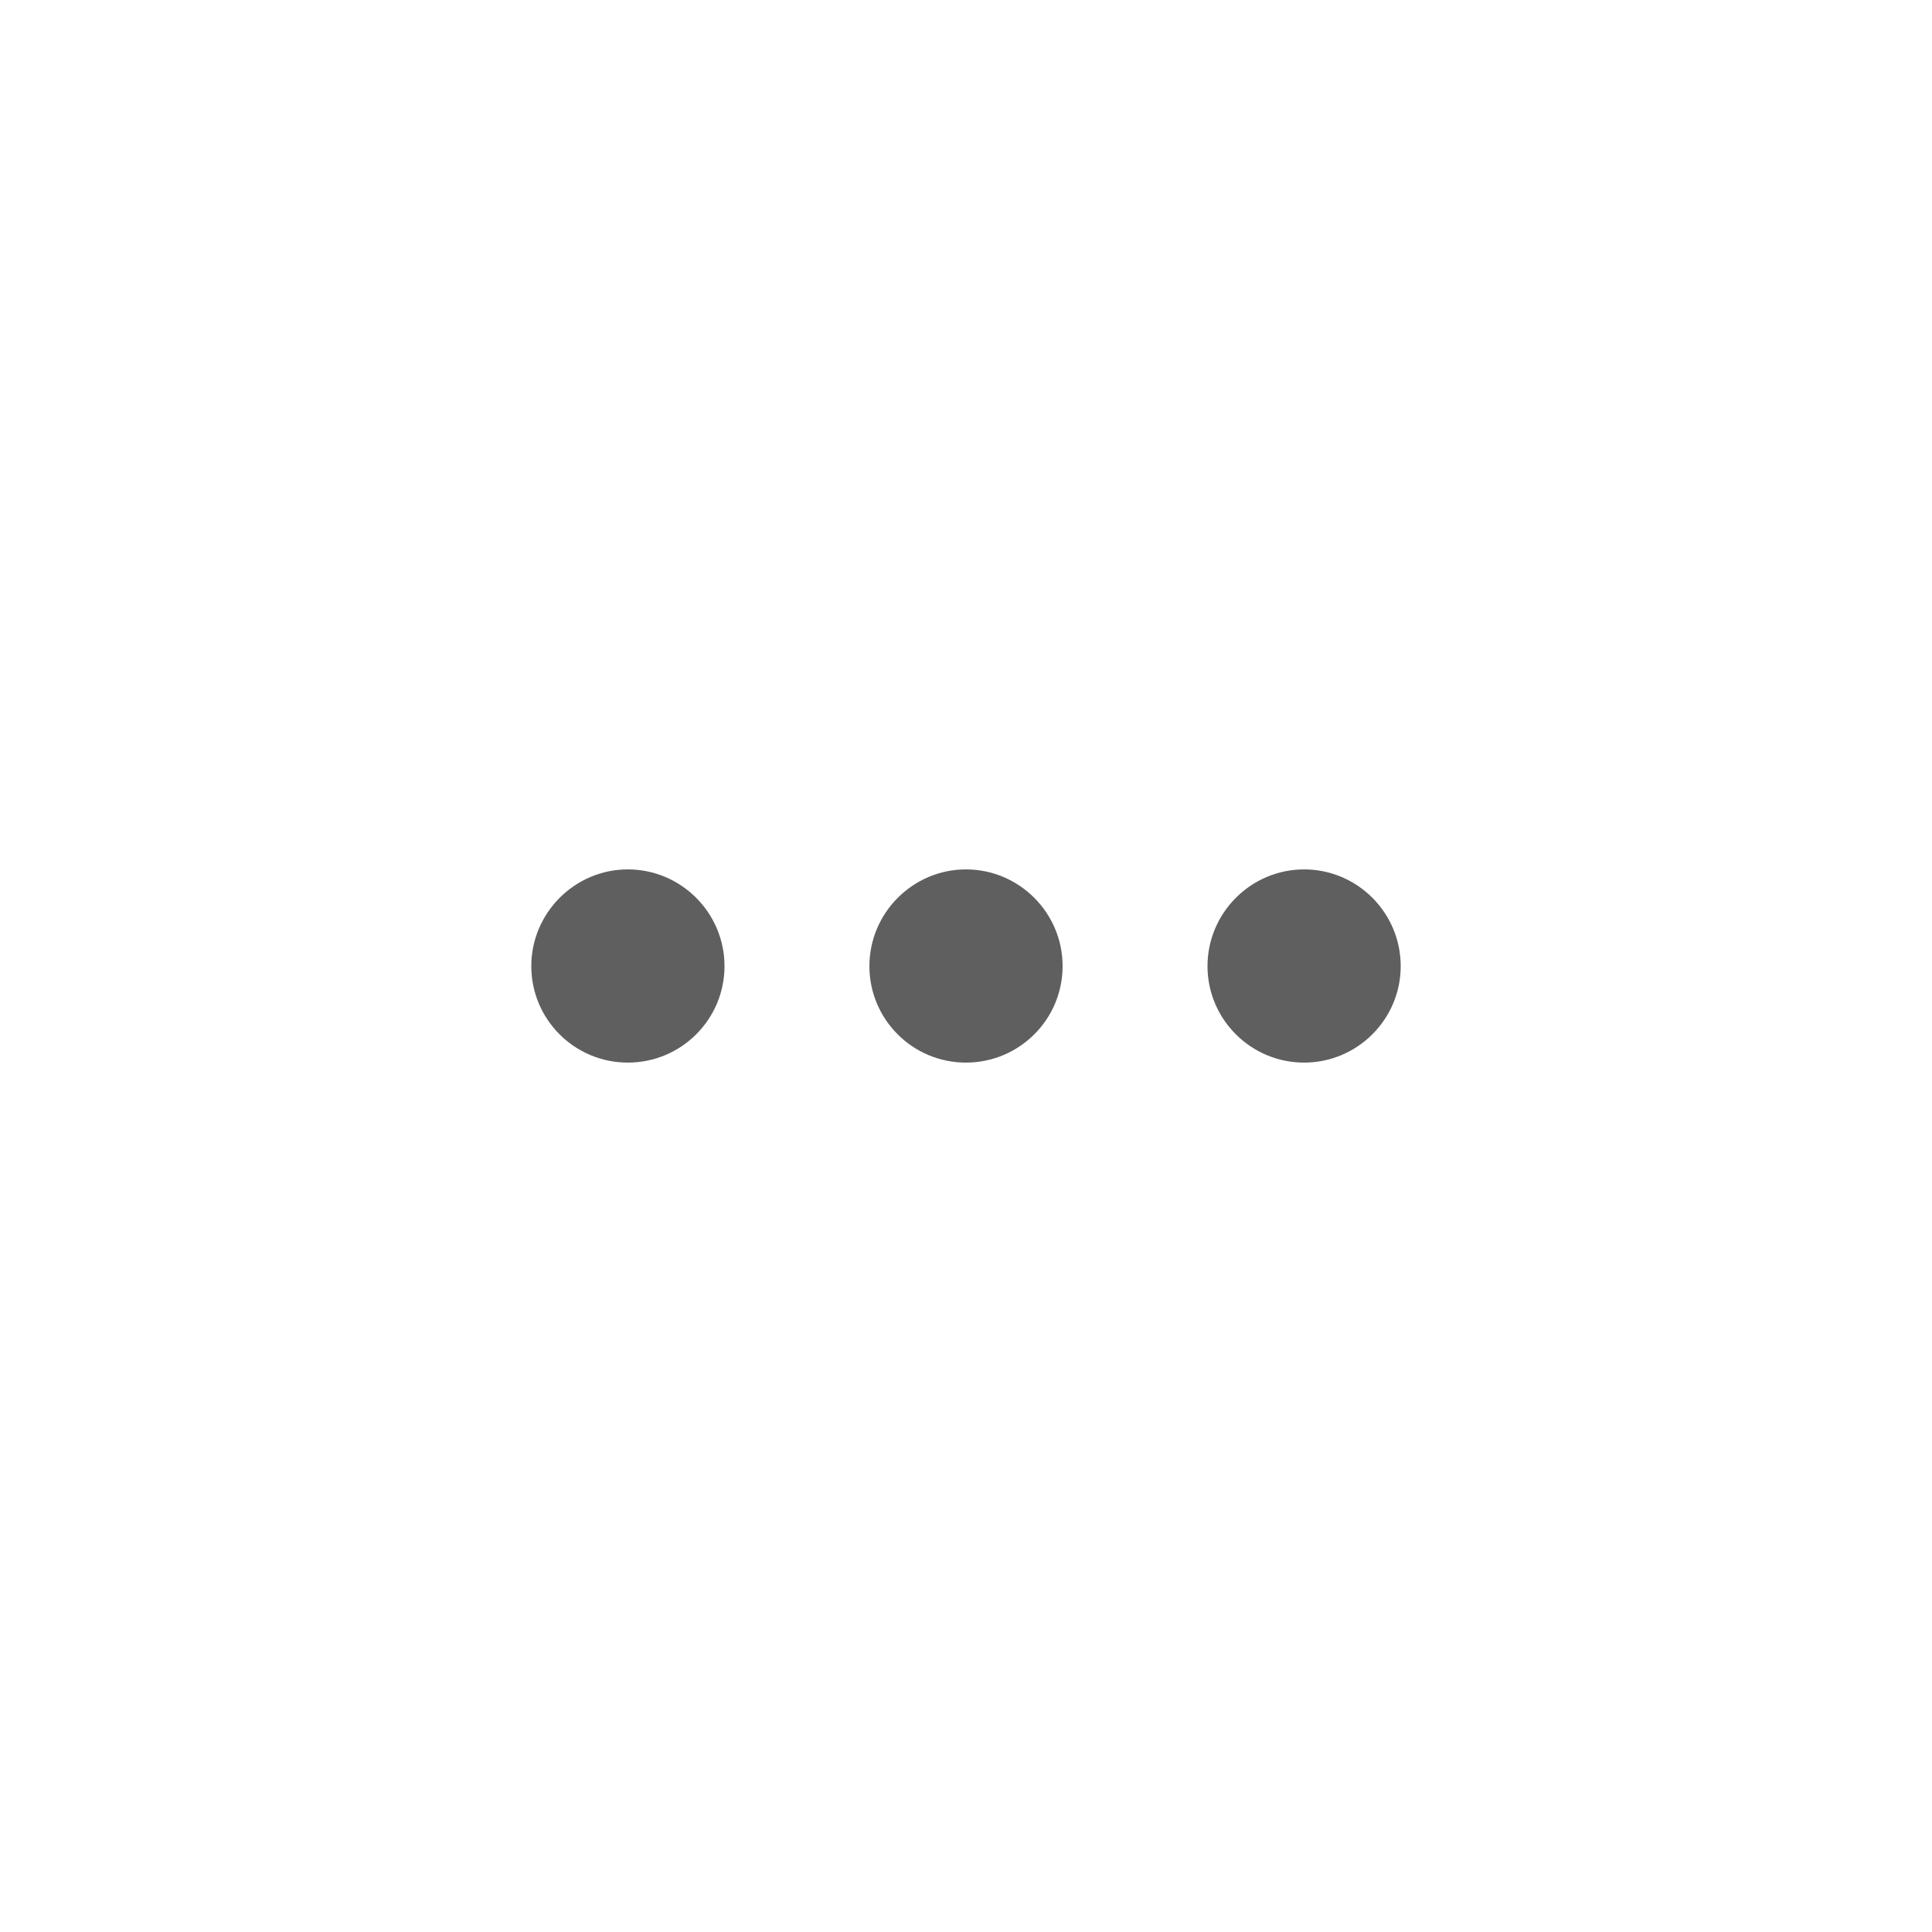
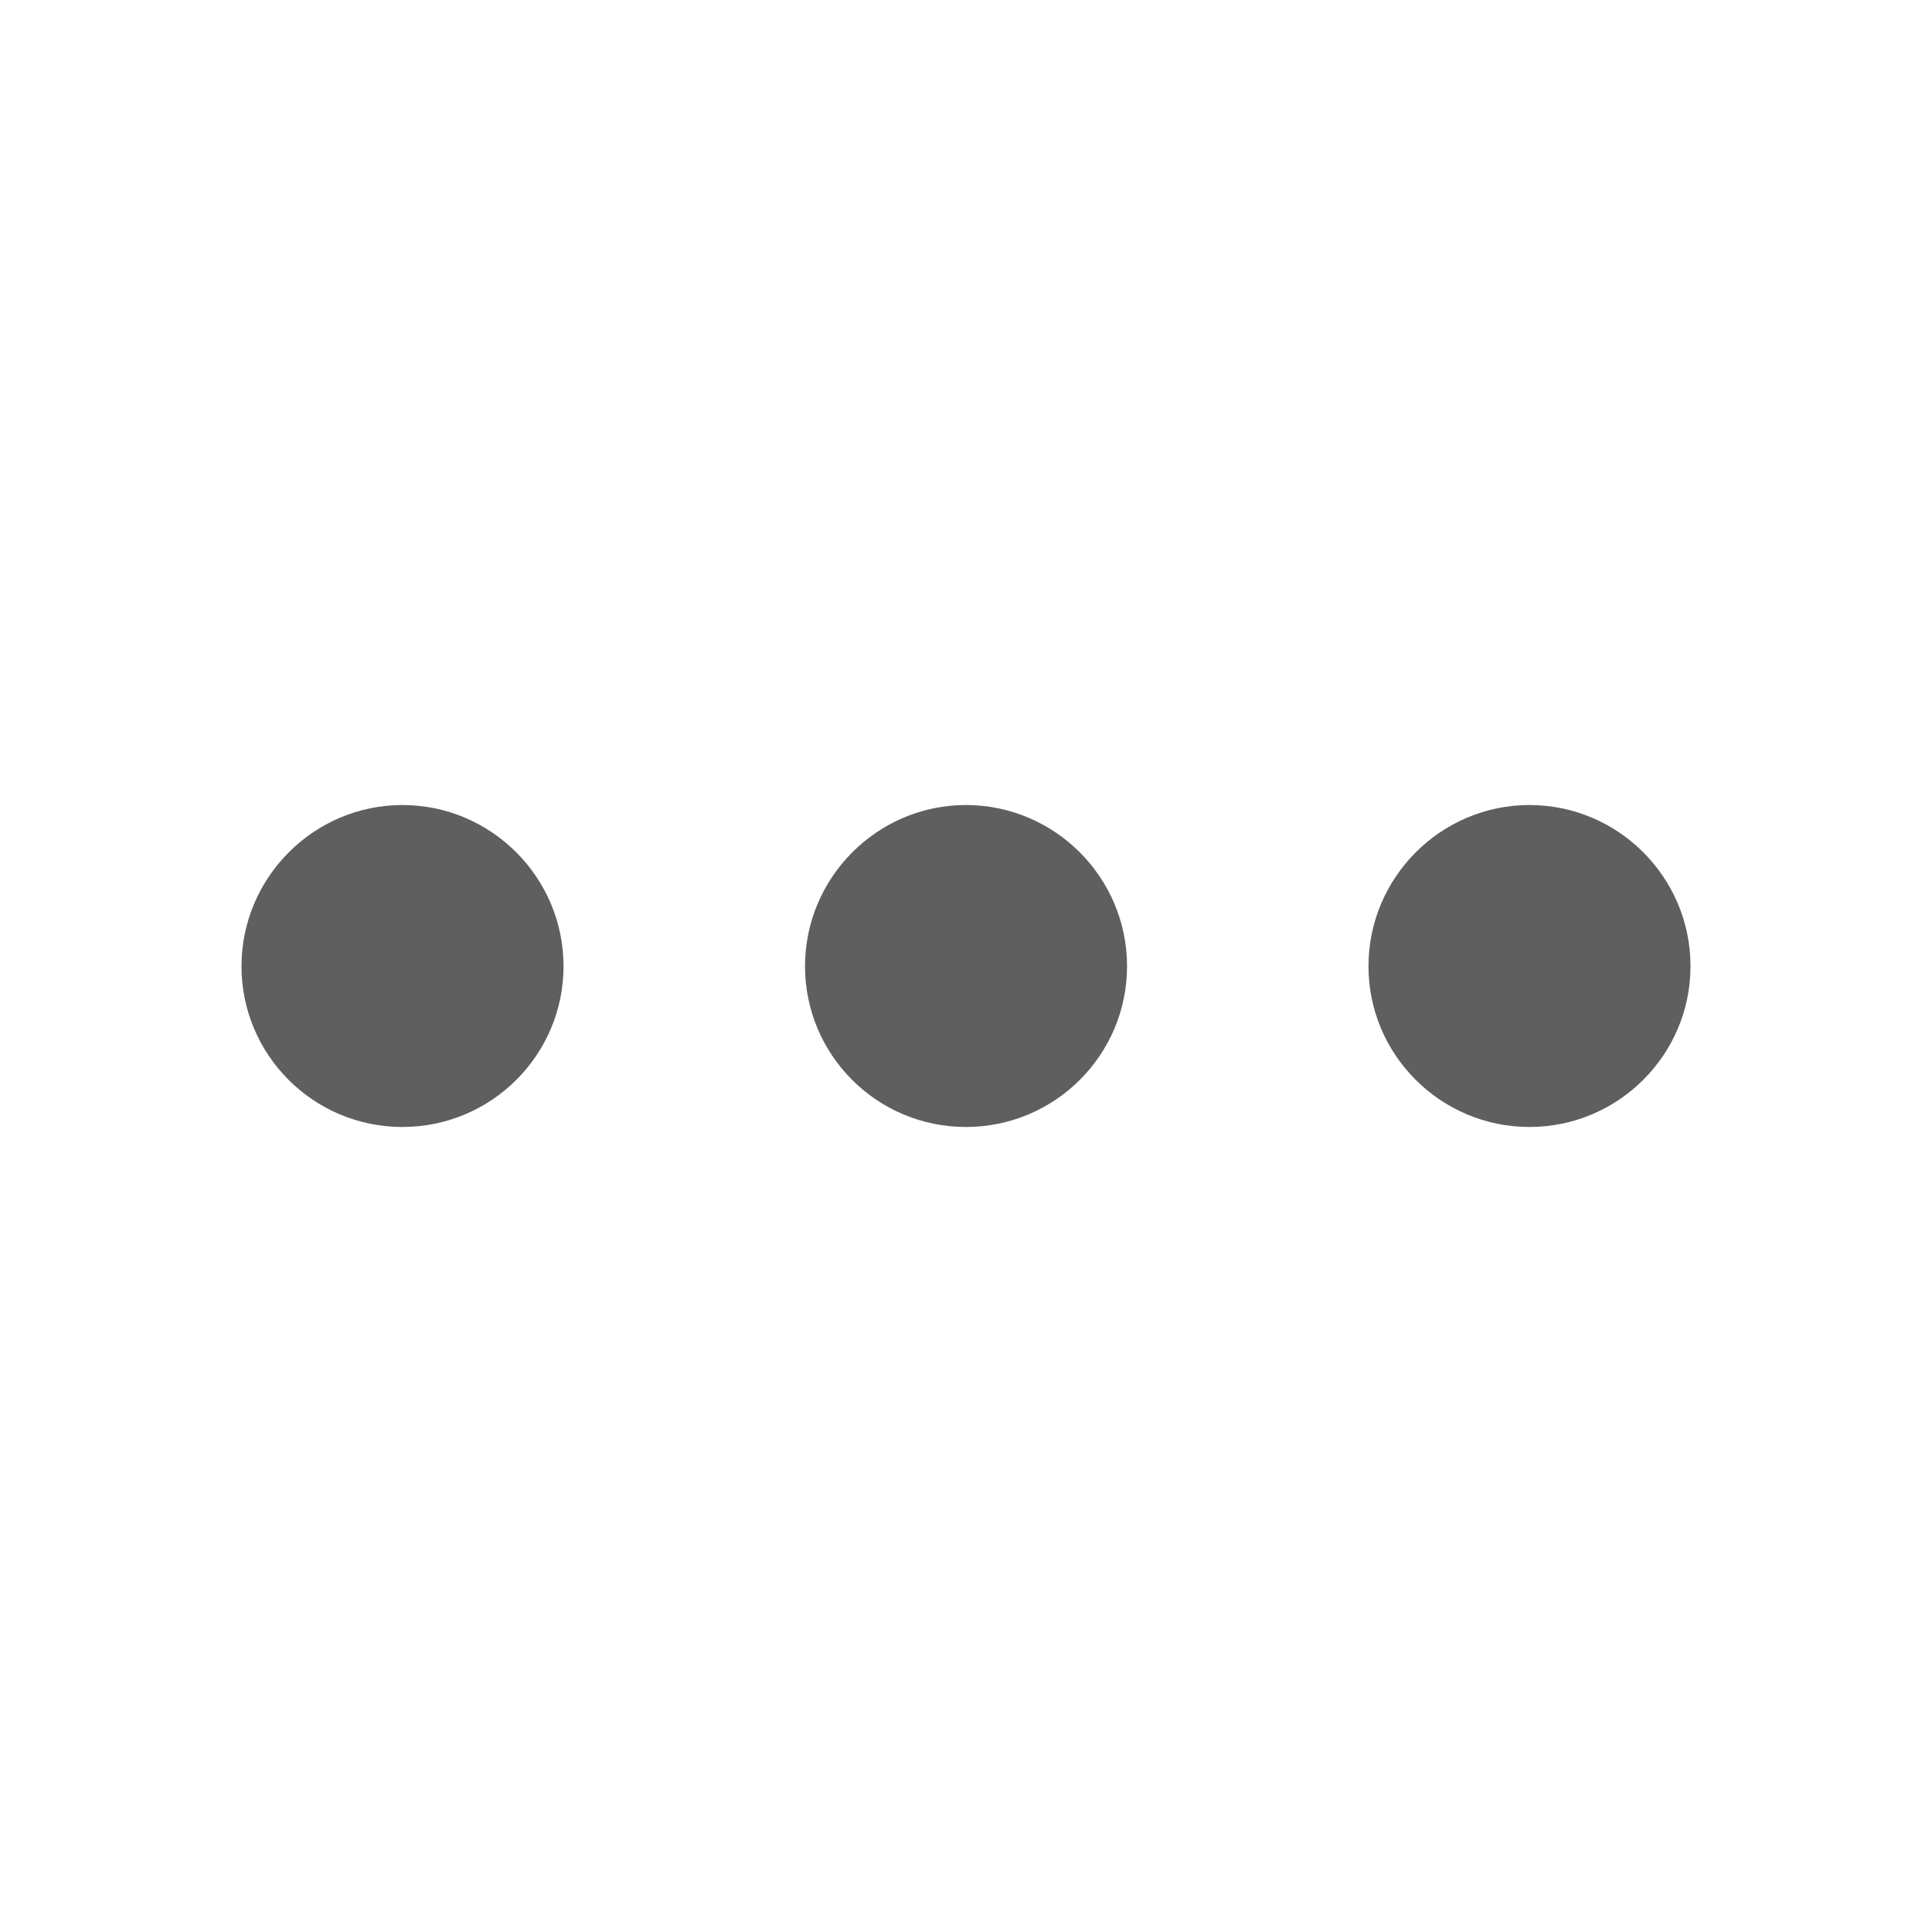
- <svg xmlns="http://www.w3.org/2000/svg" width="40" height="40" viewBox="0 0 40 40" fill="none">
-   <path d="M29 20.003C29 21.103 28.103 22 27 22C25.897 22 25 21.103 25 20.003C25 18.903 25.897 18 27 18C28.103 18 29 18.899 29 20.003Z" fill="#5F5F5F" />
-   <path d="M15 20.003C15 21.103 14.106 22 12.999 22C11.892 22 11 21.103 11 20.003C11 18.903 11.897 18 12.999 18C14.101 18 15 18.899 15 20.003Z" fill="#5F5F5F" />
-   <path d="M22 20.003C22 21.103 21.106 22 19.999 22C18.892 22 18 21.103 18 20.003C18 18.903 18.897 18 19.999 18C21.101 18 22 18.899 22 20.003Z" fill="#5F5F5F" />
+ <svg xmlns="http://www.w3.org/2000/svg" width="25" height="25" viewBox="0 0 25 25" fill="none">
+   <g id="Frame 1171274953">
+     <path id="Vector" d="M21.875 12.503C21.875 13.649 20.94 14.583 19.791 14.583C18.642 14.583 17.708 13.649 17.708 12.503C17.708 11.357 18.642 10.417 19.791 10.417C20.94 10.417 21.875 11.353 21.875 12.503Z" fill="#5F5F5F" />
+     <path id="Vector_2" d="M7.292 12.503C7.292 13.649 6.36 14.583 5.207 14.583C4.054 14.583 3.125 13.649 3.125 12.503C3.125 11.357 4.059 10.417 5.207 10.417C6.355 10.417 7.292 11.353 7.292 12.503Z" fill="#5F5F5F" />
+     <path id="Vector_3" d="M14.584 12.503C14.584 13.649 13.652 14.583 12.499 14.583C11.346 14.583 10.417 13.649 10.417 12.503C10.417 11.357 11.351 10.417 12.499 10.417C13.647 10.417 14.584 11.353 14.584 12.503Z" fill="#5F5F5F" />
+   </g>
</svg>
